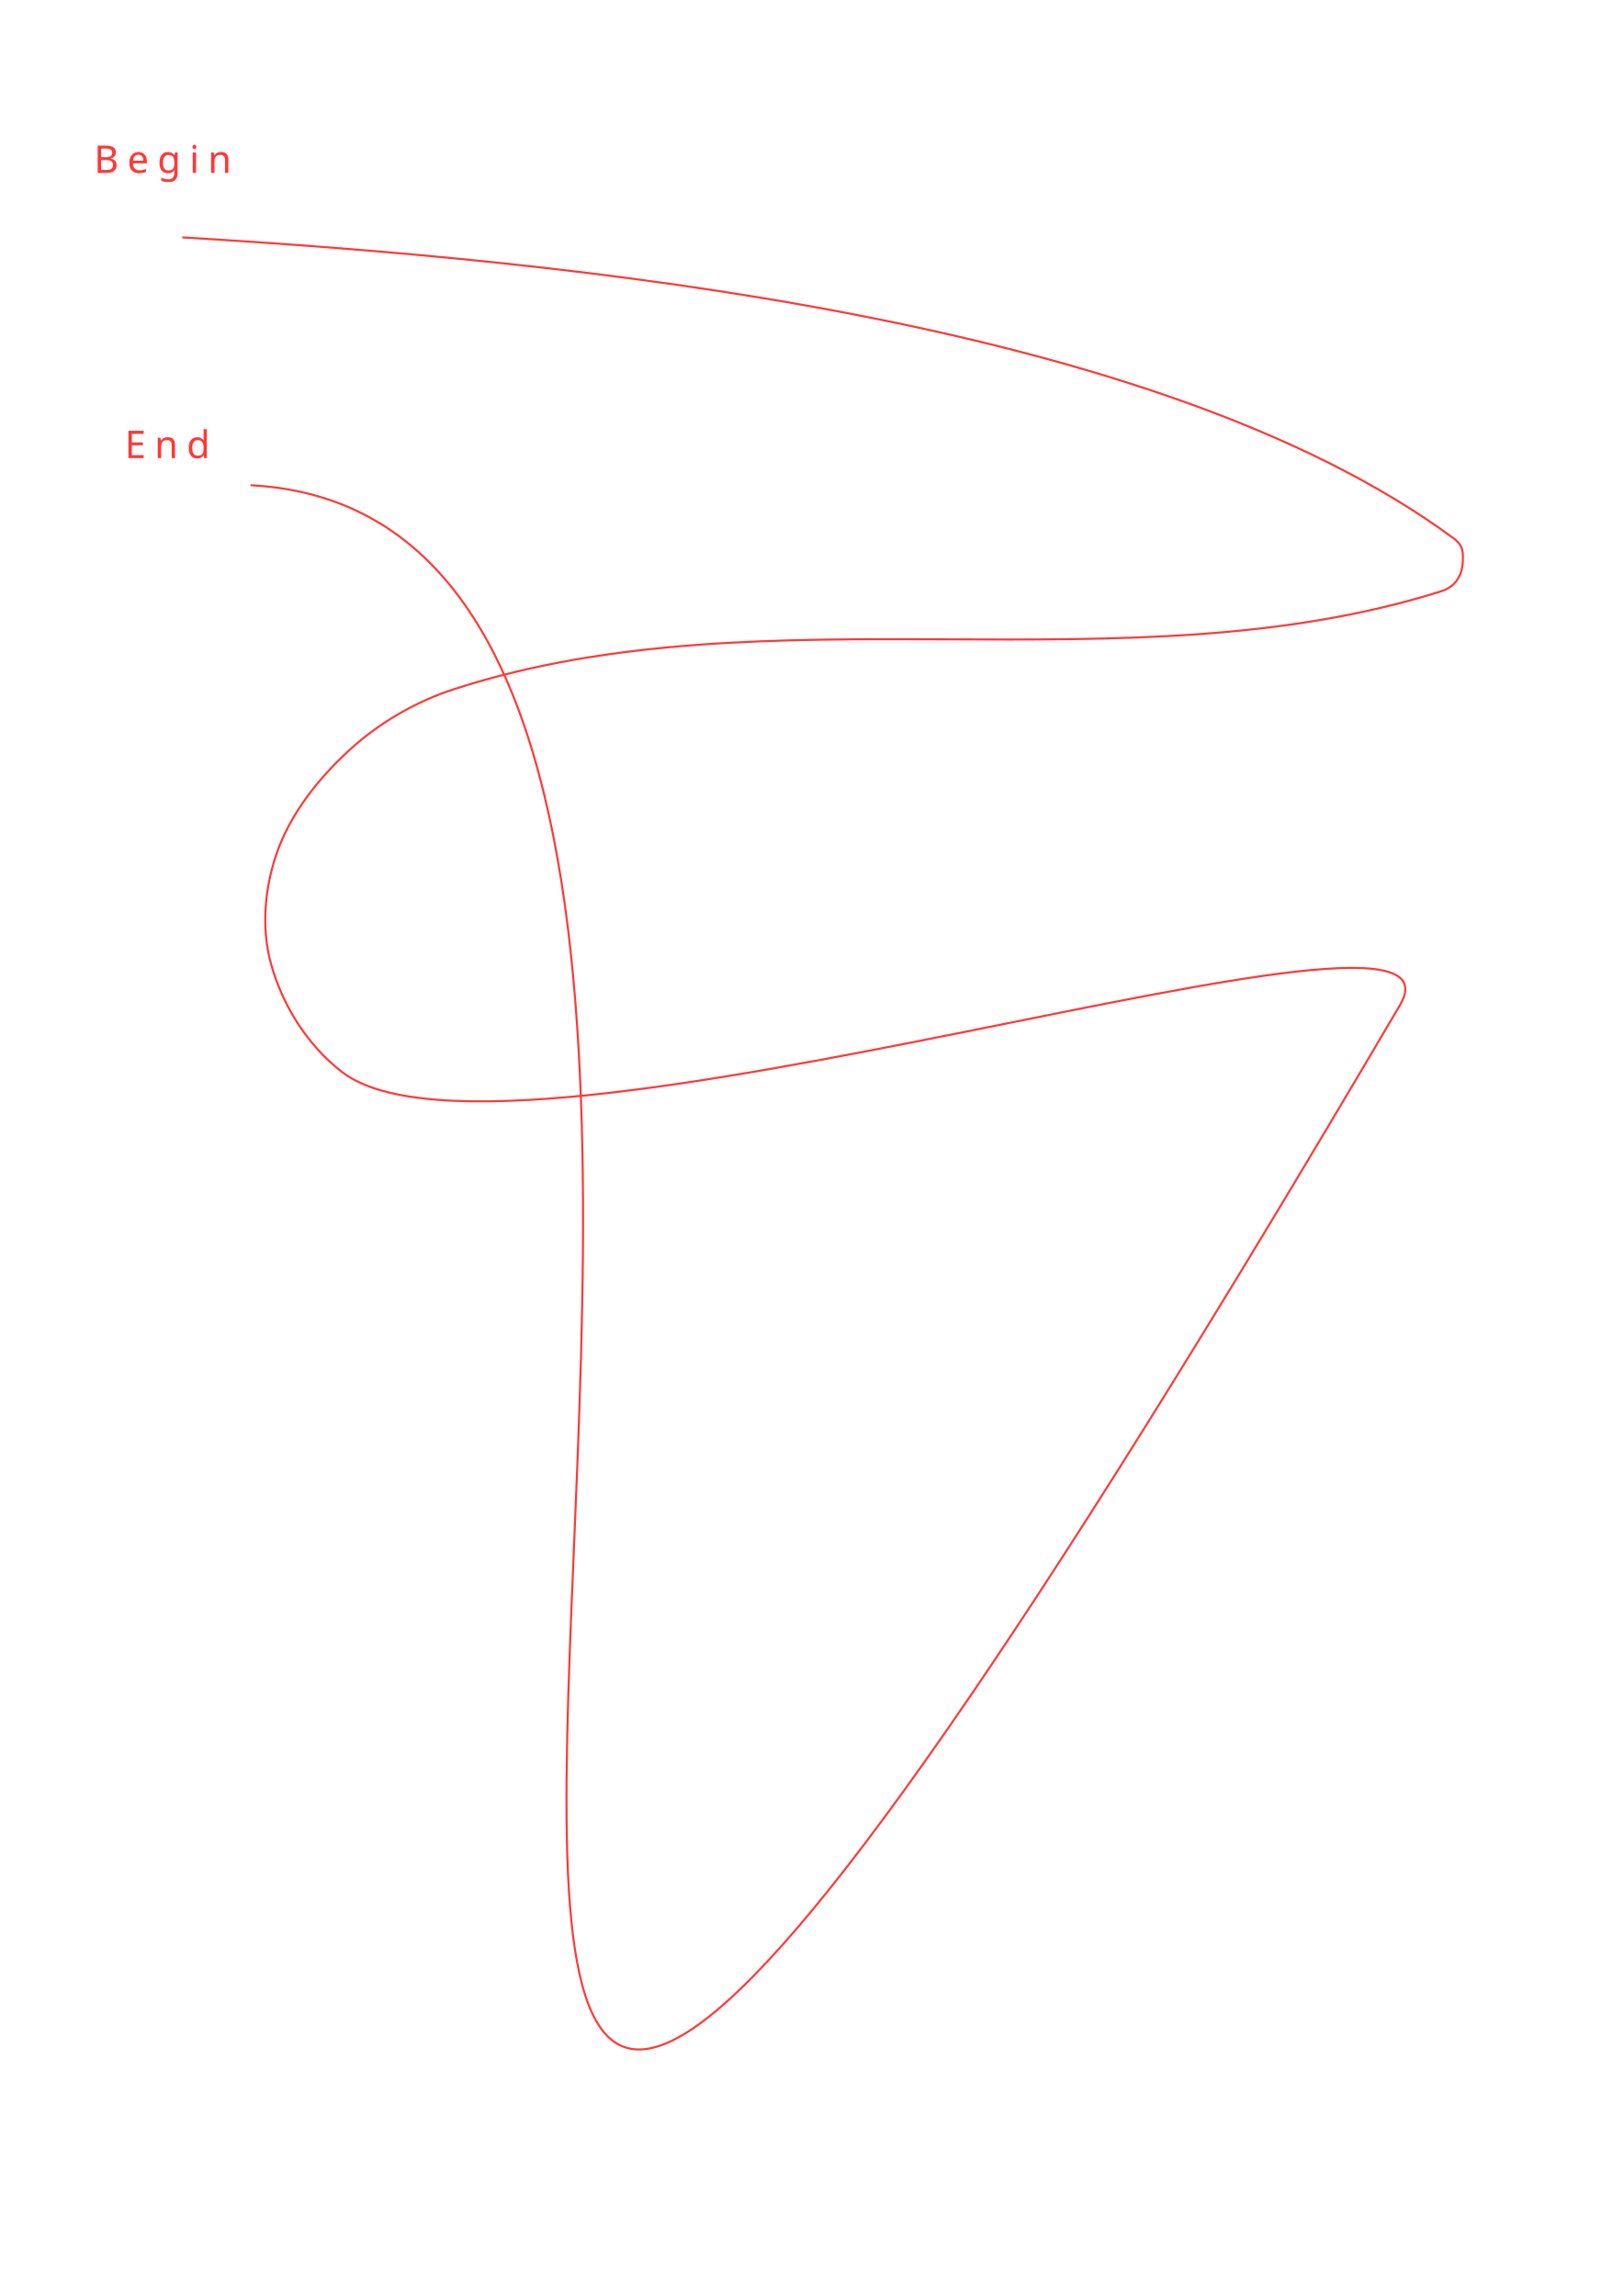
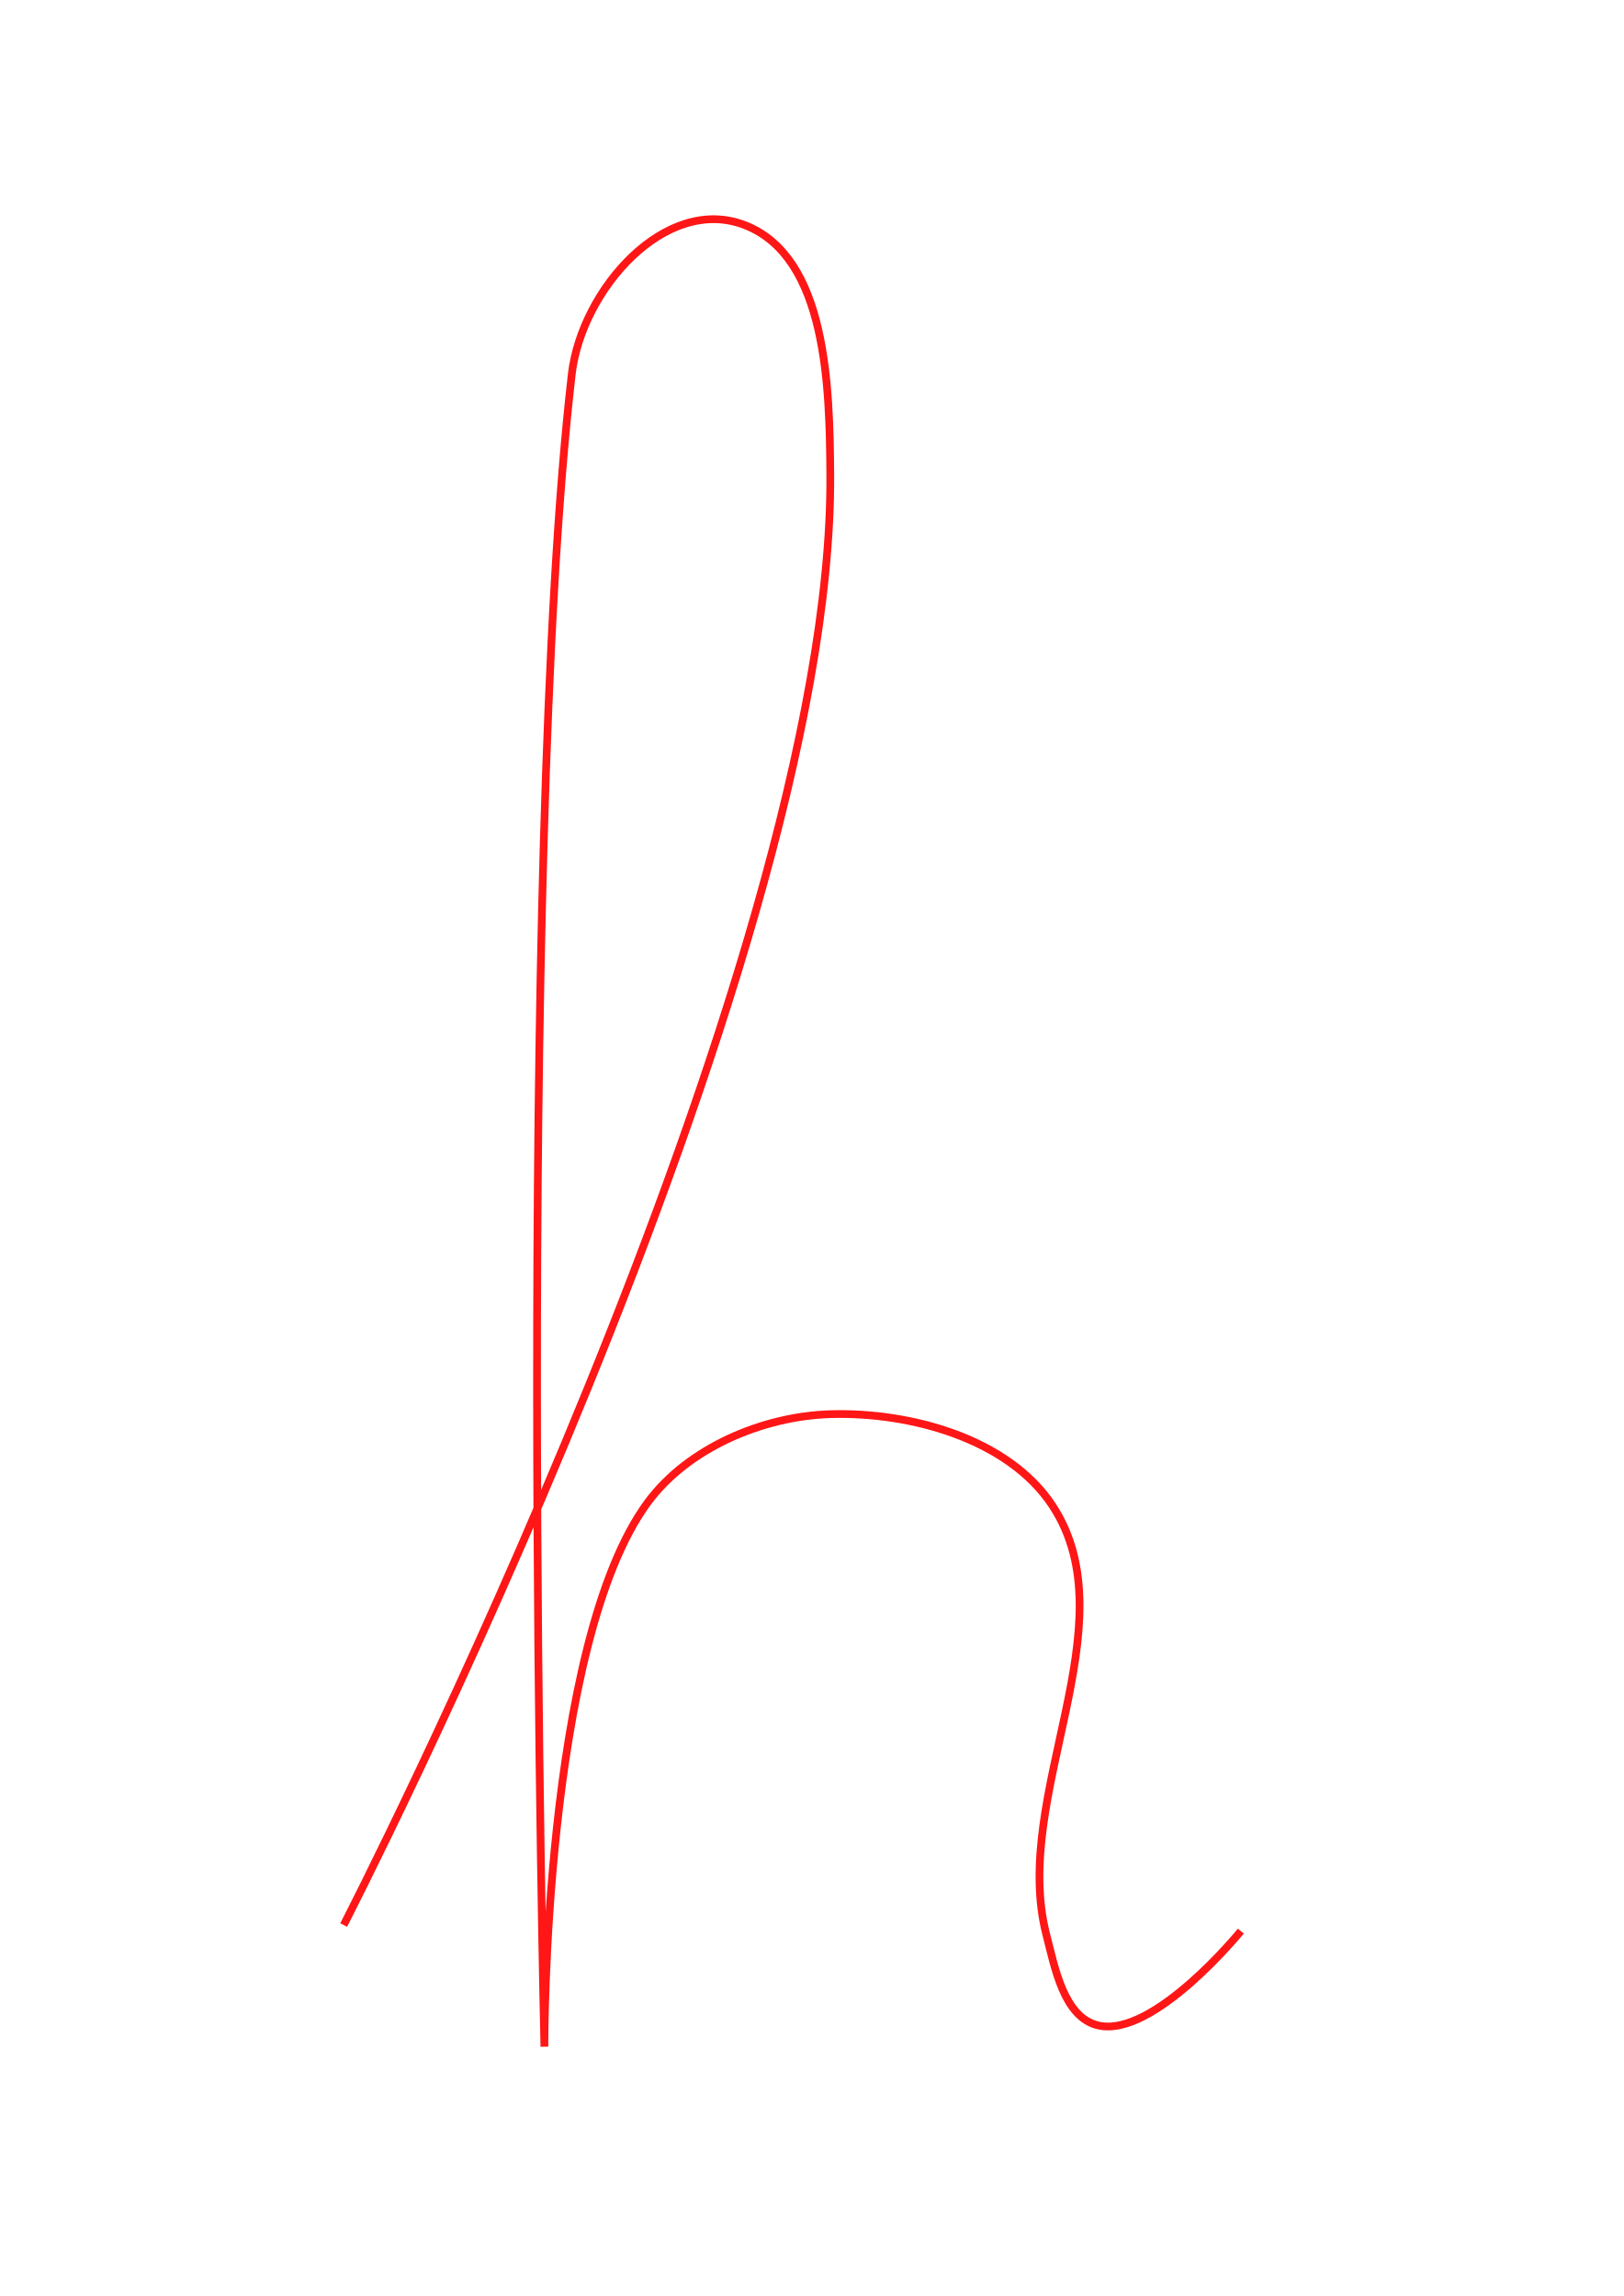
<svg xmlns="http://www.w3.org/2000/svg" width="210mm" height="297mm" viewBox="0 0 210 297" version="1.1" id="svg8">
  <defs id="defs2" />
  <g id="layer1">
-     <path style="fill:none;stroke:#ff3838;stroke-width:0.265px;stroke-linecap:butt;stroke-linejoin:miter;stroke-opacity:1" d="m 23.575,30.708 c 49.997,3.012 125.78,10.372 164.441,38.941 0.402,0.297 0.78,0.674 0.983,1.131 0.221,0.498 0.209,1.078 0.197,1.623 -0.013,0.598 -0.077,1.213 -0.295,1.77 -0.207,0.529 -0.519,1.038 -0.934,1.426 -0.44,0.411 -1,0.704 -1.573,0.885 -40.758,12.856 -86.916,-0.485 -127.59,12.636 -4.976,1.605 -9.712,4.338 -13.57,7.867 -4.027,3.682 -7.646,8.22 -9.44,13.374 -1.555,4.464 -2.008,9.594 -0.787,14.16 1.457,5.445 4.771,10.729 9.244,14.16 C 65.811,155.223 192.205,111.076 181.062,130.023 -17.022,466.826 141.487,68.449 32.407,62.768" id="path815" />
-     <text xml:space="preserve" style="font-style:normal;font-variant:normal;font-weight:normal;font-stretch:normal;font-size:4.939px;line-height:0;font-family:Karumbi;-inkscape-font-specification:Karumbi;letter-spacing:1.106px;word-spacing:0px;fill:#ff3838;fill-opacity:1;stroke:none;stroke-width:0.265" x="12.148" y="22.362" id="text818">
-       <tspan id="tspan816" x="12.148" y="22.362" style="font-style:normal;font-variant:normal;font-weight:normal;font-stretch:normal;font-family:sans-serif;-inkscape-font-specification:sans-serif;fill:#ff3838;fill-opacity:1;stroke-width:0.265">Begin</tspan>
-     </text>
-     <text id="text822" y="59.256" x="16.131" style="font-style:normal;font-variant:normal;font-weight:normal;font-stretch:normal;font-size:4.939px;line-height:0;font-family:Karumbi;-inkscape-font-specification:Karumbi;letter-spacing:1.106px;word-spacing:0px;fill:#ff3838;fill-opacity:1;stroke:none;stroke-width:0.265" xml:space="preserve">
-       <tspan style="font-style:normal;font-variant:normal;font-weight:normal;font-stretch:normal;font-family:sans-serif;-inkscape-font-specification:sans-serif;fill:#ff3838;fill-opacity:1;stroke-width:0.265" y="59.256" x="16.131" id="tspan820">End</tspan>
-     </text>
+     <path style="fill:none;stroke:#ff1616;stroke-width:1;stroke-linecap:butt;stroke-linejoin:miter;stroke-opacity:1;stroke-miterlimit:4;stroke-dasharray:none" d="m 44.448,249.012 c 0,0 63.357,-123.068 62.935,-187.624 -0.074,-11.361 -0.434,-28.113 -11.014,-32.254 -10.27,-4.02 -21.153,8.318 -22.42,19.274 -7.26,62.751 -3.54,216.338 -3.54,216.338 0,0 -0.161,-52.05 13.374,-70.408 5.185,-7.033 14.867,-11.143 23.6,-11.407 10.343,-0.312 23.014,3.164 28.714,11.8 10.184,15.431 -5.373,37.55 -0.787,55.461 1.122,4.38 2.291,10.743 6.687,11.8 7.177,1.727 18.487,-12.194 18.487,-12.194" id="path815" />
  </g>
</svg>
